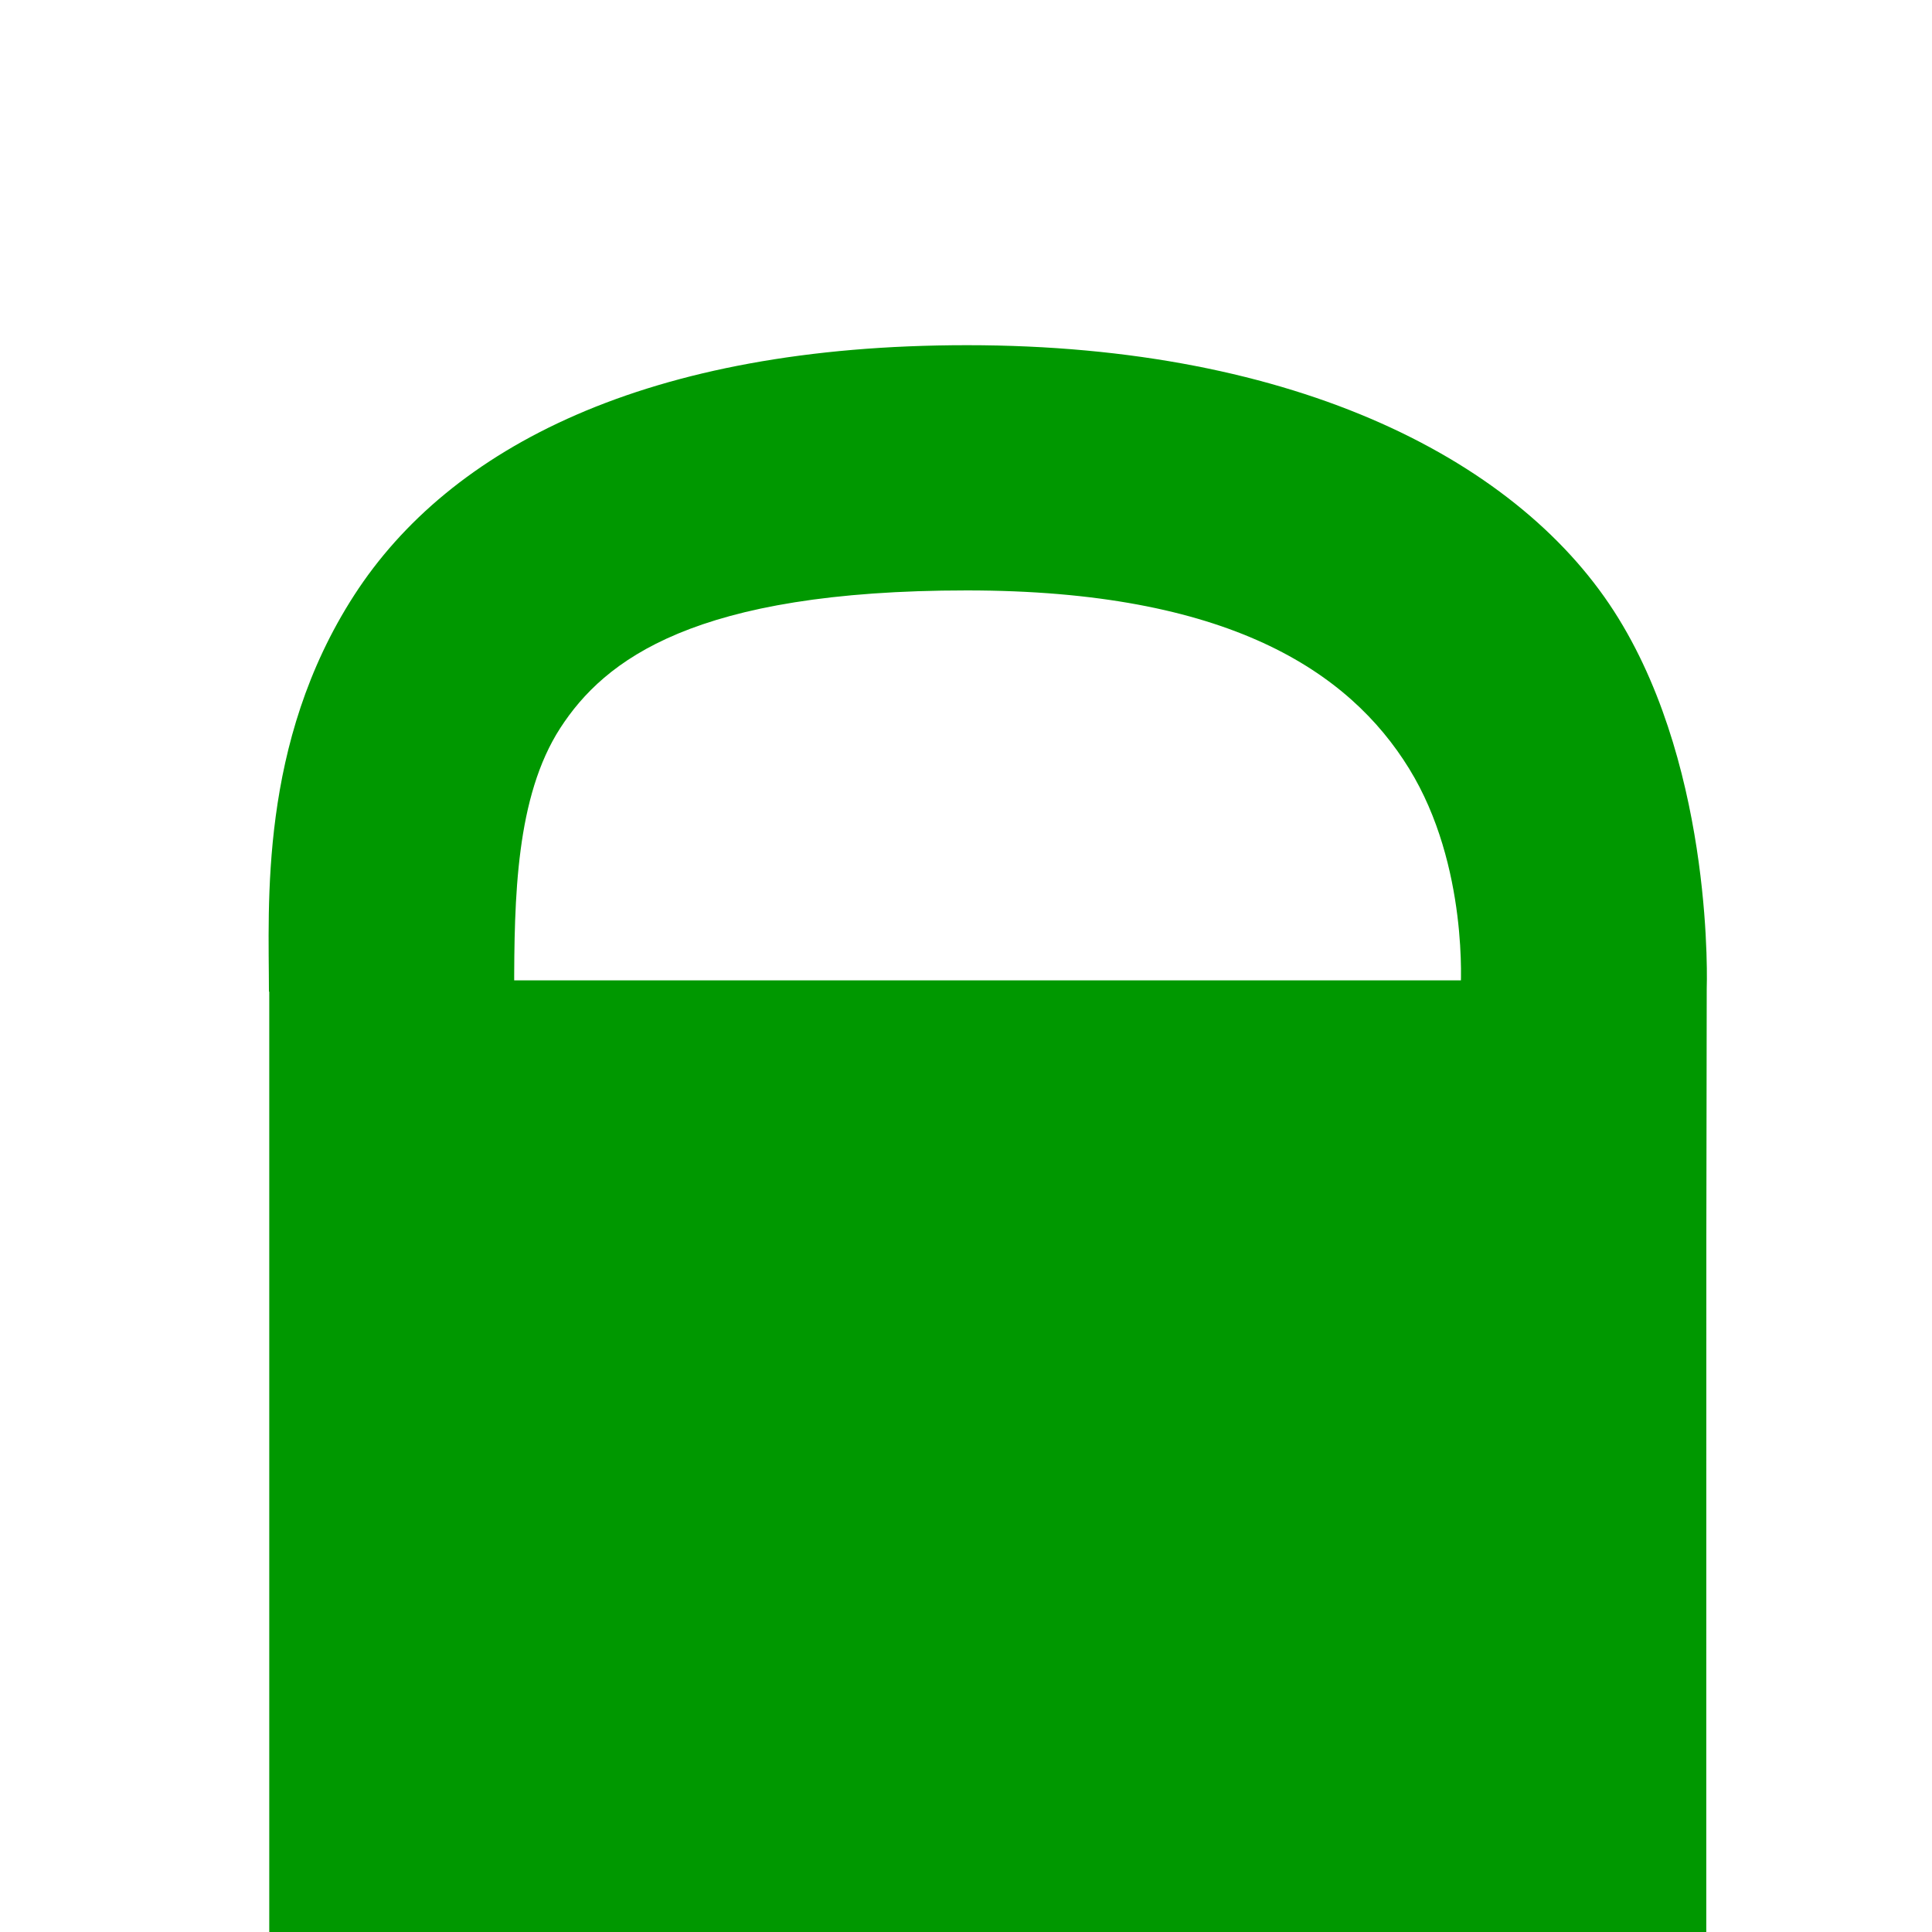
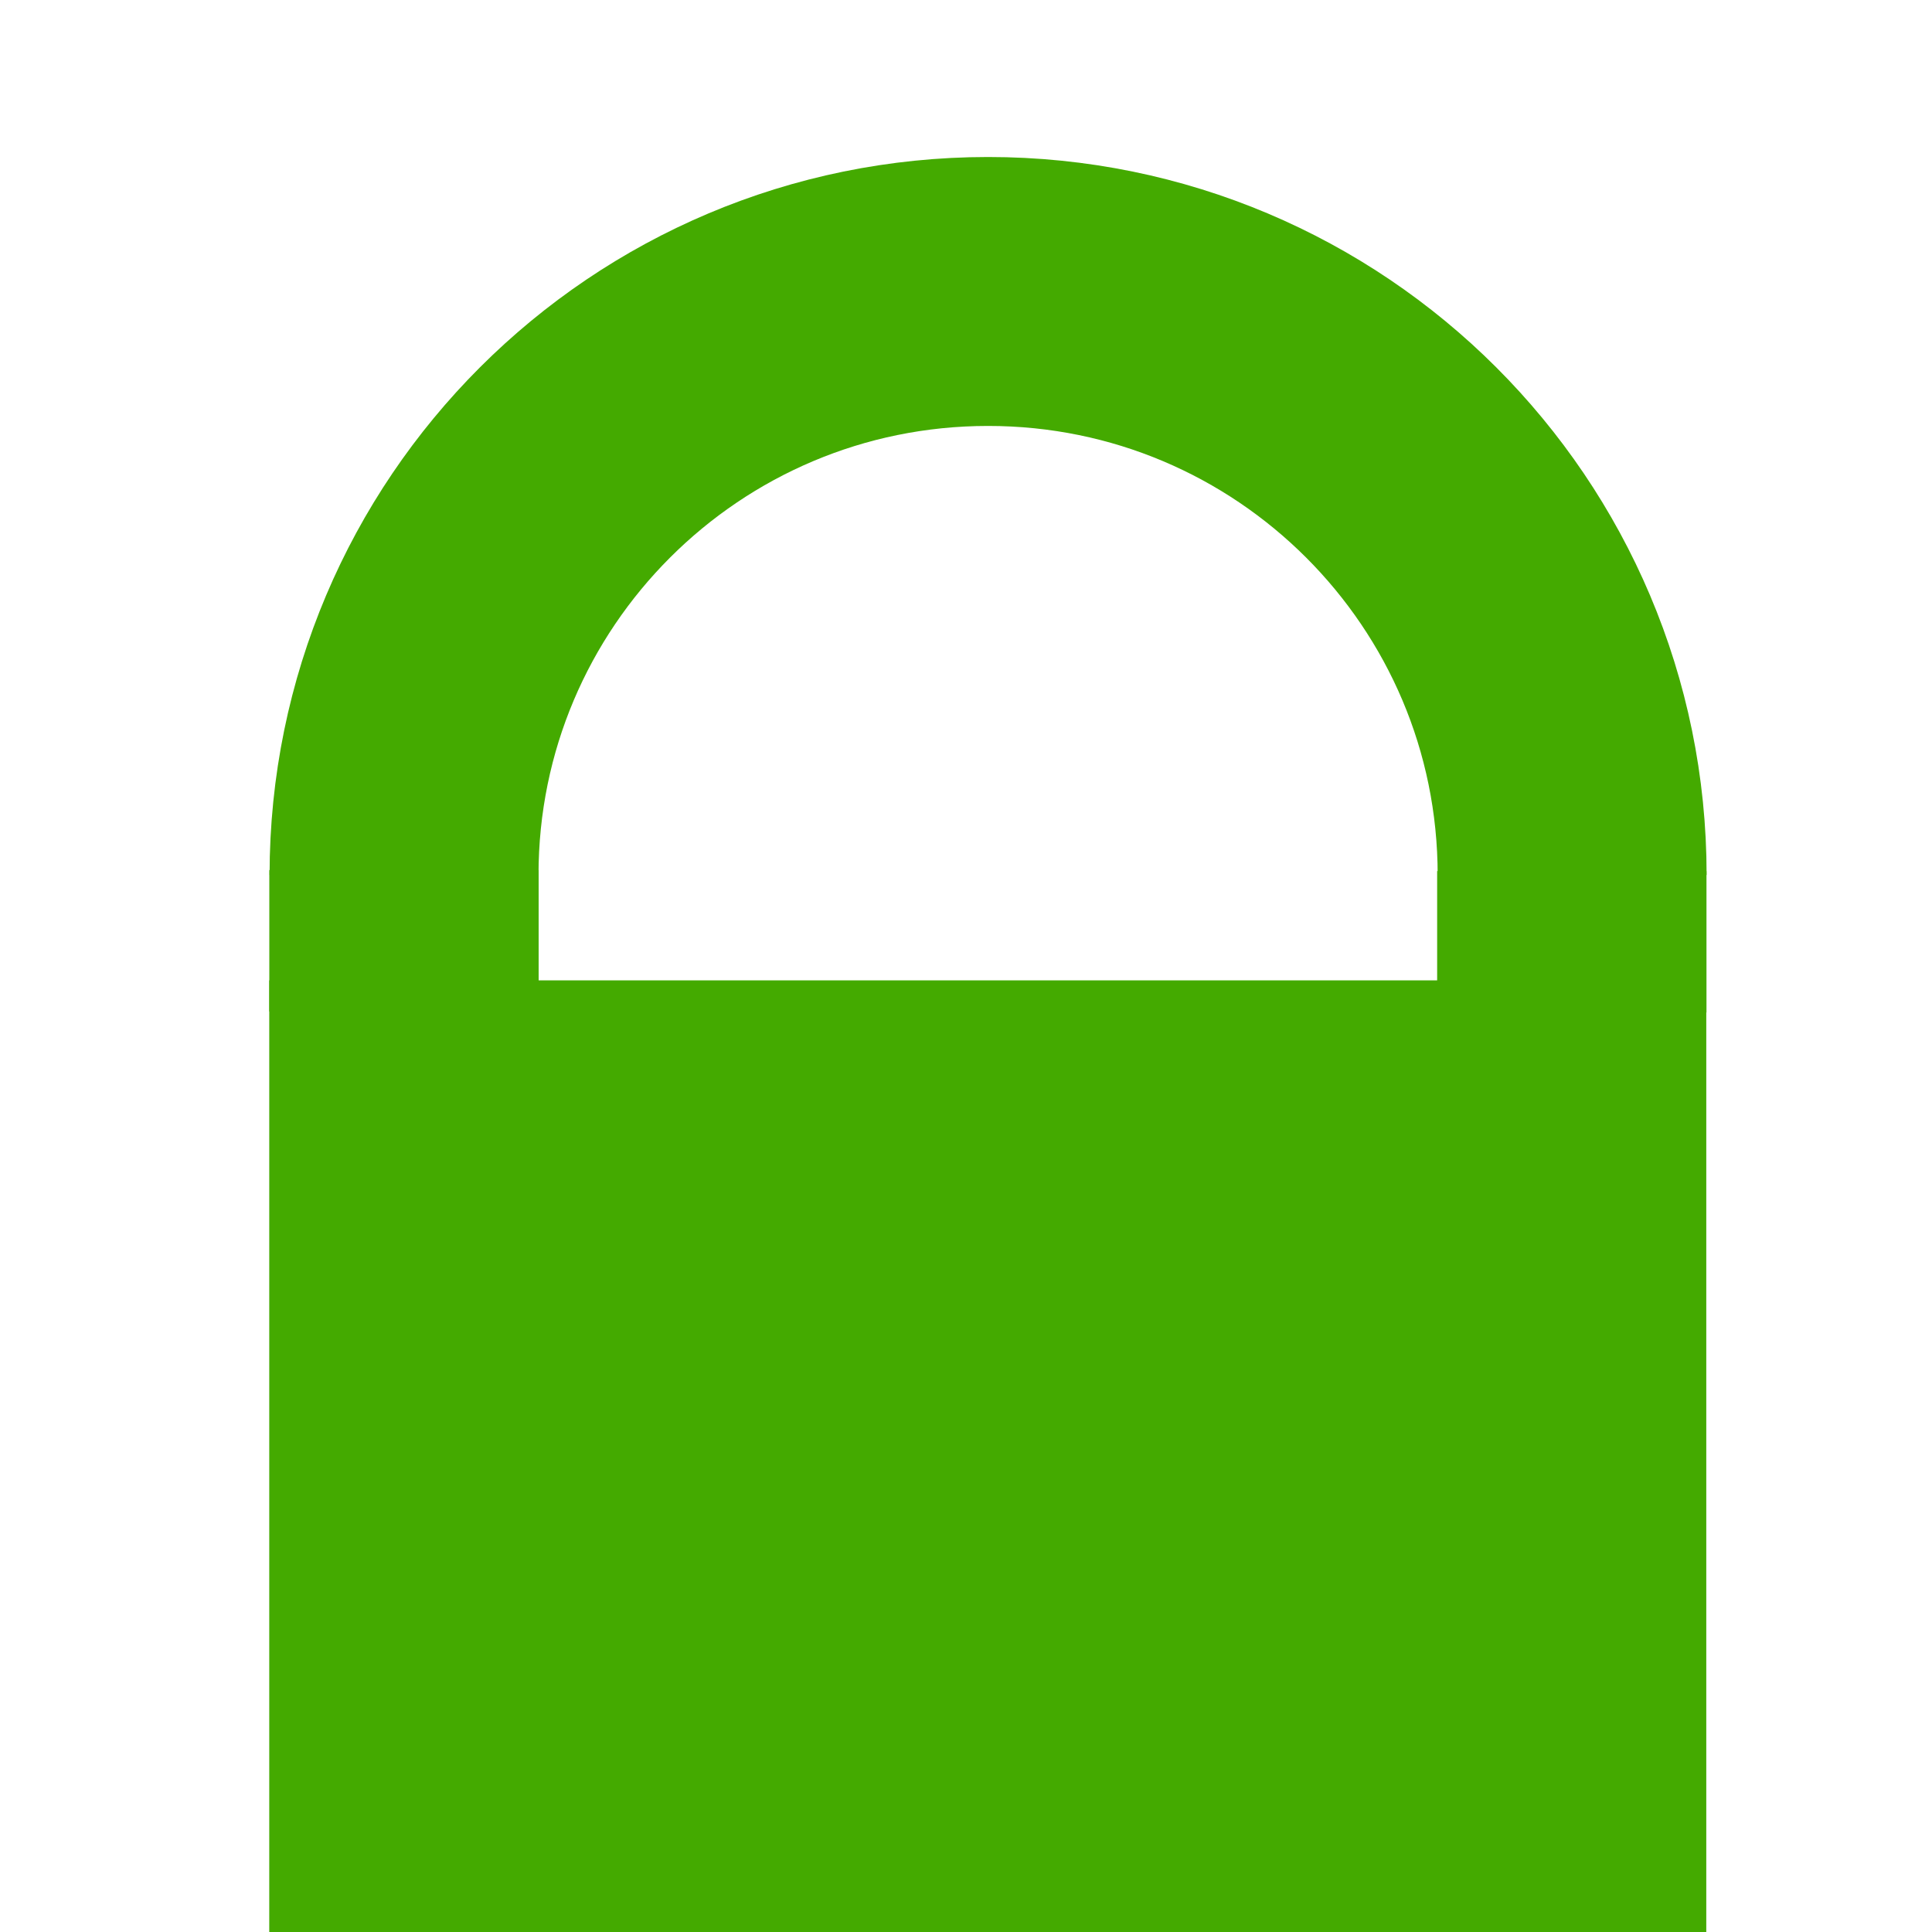
<svg xmlns="http://www.w3.org/2000/svg" id="svg3041" version="1.1" width="15" height="15">
  <defs id="defs3045" />
-   <rect style="fill:#009800;stroke:#009800;stroke-width:0.925" id="rect3051" width="10.232" height="6.469" x="2.553" y="8.074" />
-   <path style="color:#000000;font-style:normal;font-variant:normal;font-weight:normal;font-stretch:normal;font-size:medium;line-height:normal;font-family:sans-serif;text-indent:0;text-align:start;text-decoration:none;text-decoration-line:none;text-decoration-color:currentColor;letter-spacing:normal;word-spacing:normal;text-transform:none;direction:ltr;block-progression:tb;writing-mode:lr-tb;baseline-shift:baseline;text-anchor:start;clip-rule:nonzero;display:inline;overflow:visible;visibility:visible;opacity:1;isolation:auto;color-interpolation:sRGB;color-interpolation-filters:linearRGB;fill:#009800;fill-opacity:1;fill-rule:nonzero;stroke:none;stroke-width:1.904;stroke-linecap:butt;stroke-linejoin:miter;stroke-miterlimit:4;stroke-dasharray:none;stroke-dashoffset:0;stroke-opacity:1;color-rendering:auto;image-rendering:auto;shape-rendering:auto;text-rendering:auto;enable-background:accumulate" d="M 7.508,2.68 C 5.026,2.68 3.492,3.472 2.75,4.621 2.008,5.77 2.088,7.024 2.088,7.699 l 1.904,0 c 0,-0.733 0.014,-1.513 0.357,-2.045 0.344,-0.532 1.043,-1.07 3.158,-1.07 2.026,0 2.967,0.627 3.433,1.383 0.466,0.756 0.4,1.714 0.4,1.714 0.045,1.773 -0.066,4.303 0.005,5.536 l 0.053,0.898 0.898,0 0.945,-0.003 0.01,-6.436 c 0,0 0.062,-1.662 -0.685,-2.875 C 11.82,3.587 10.078,2.68 7.508,2.68 Z" id="path3848" />
+   <rect style="fill:#44aa00;stroke:#44aa00;stroke-width:0.925" id="rect3051" width="10.232" height="6.469" x="2.553" y="8.074" />
+   <path style="fill:none;fill-opacity:1;stroke:#44aa00;stroke-width:2.088;stroke-miterlimit:4;stroke-dasharray:none;stroke-opacity:1" id="path4101" d="M 3.137,6.793 A 4.534,4.53 0 0 1 7.671,2.263 4.534,4.53 0 0 1 12.206,6.793" />
+   <rect style="fill:#44aa00;fill-opacity:1;stroke:none;stroke-width:1.395;stroke-miterlimit:4;stroke-dasharray:none;stroke-opacity:1" id="rect4153" width="2.091" height="1.098" x="2.091" y="6.755" />
+   <rect y="6.763" x="11.158" height="1.098" width="2.091" id="rect4155" style="fill:#44aa00;fill-opacity:1;stroke:none;stroke-width:1.395;stroke-miterlimit:4;stroke-dasharray:none;stroke-opacity:1" />
</svg>
